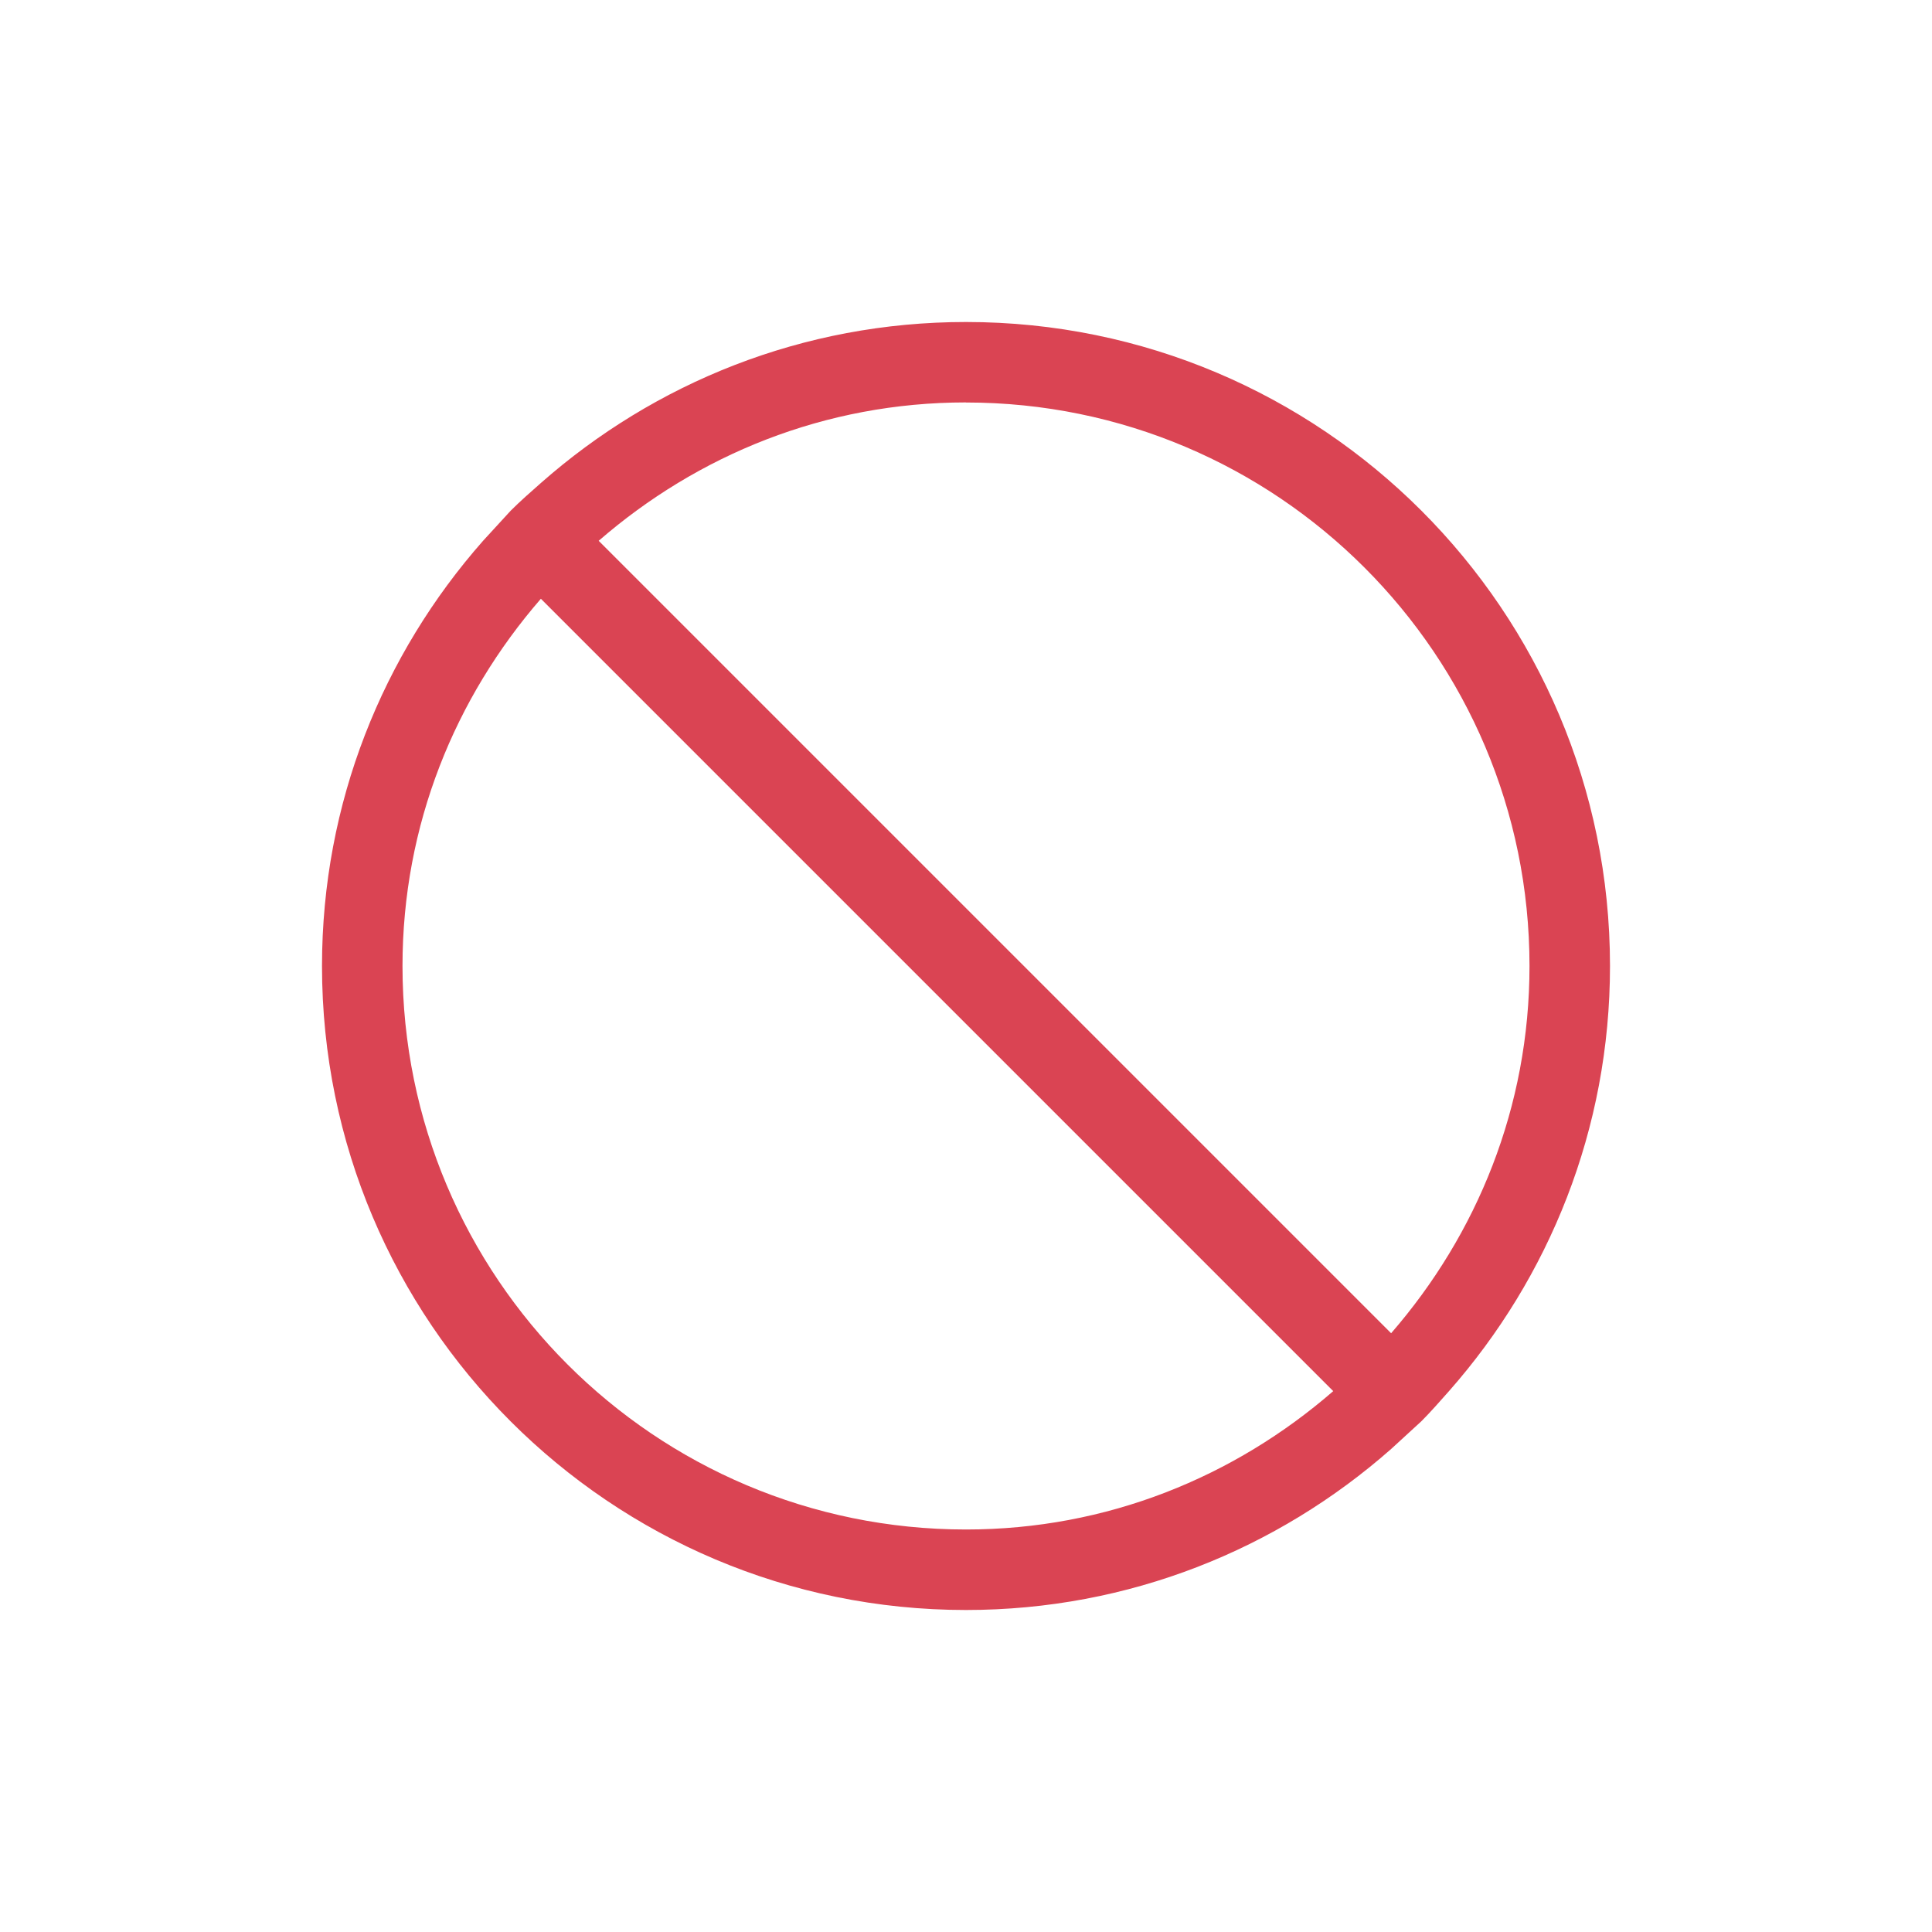
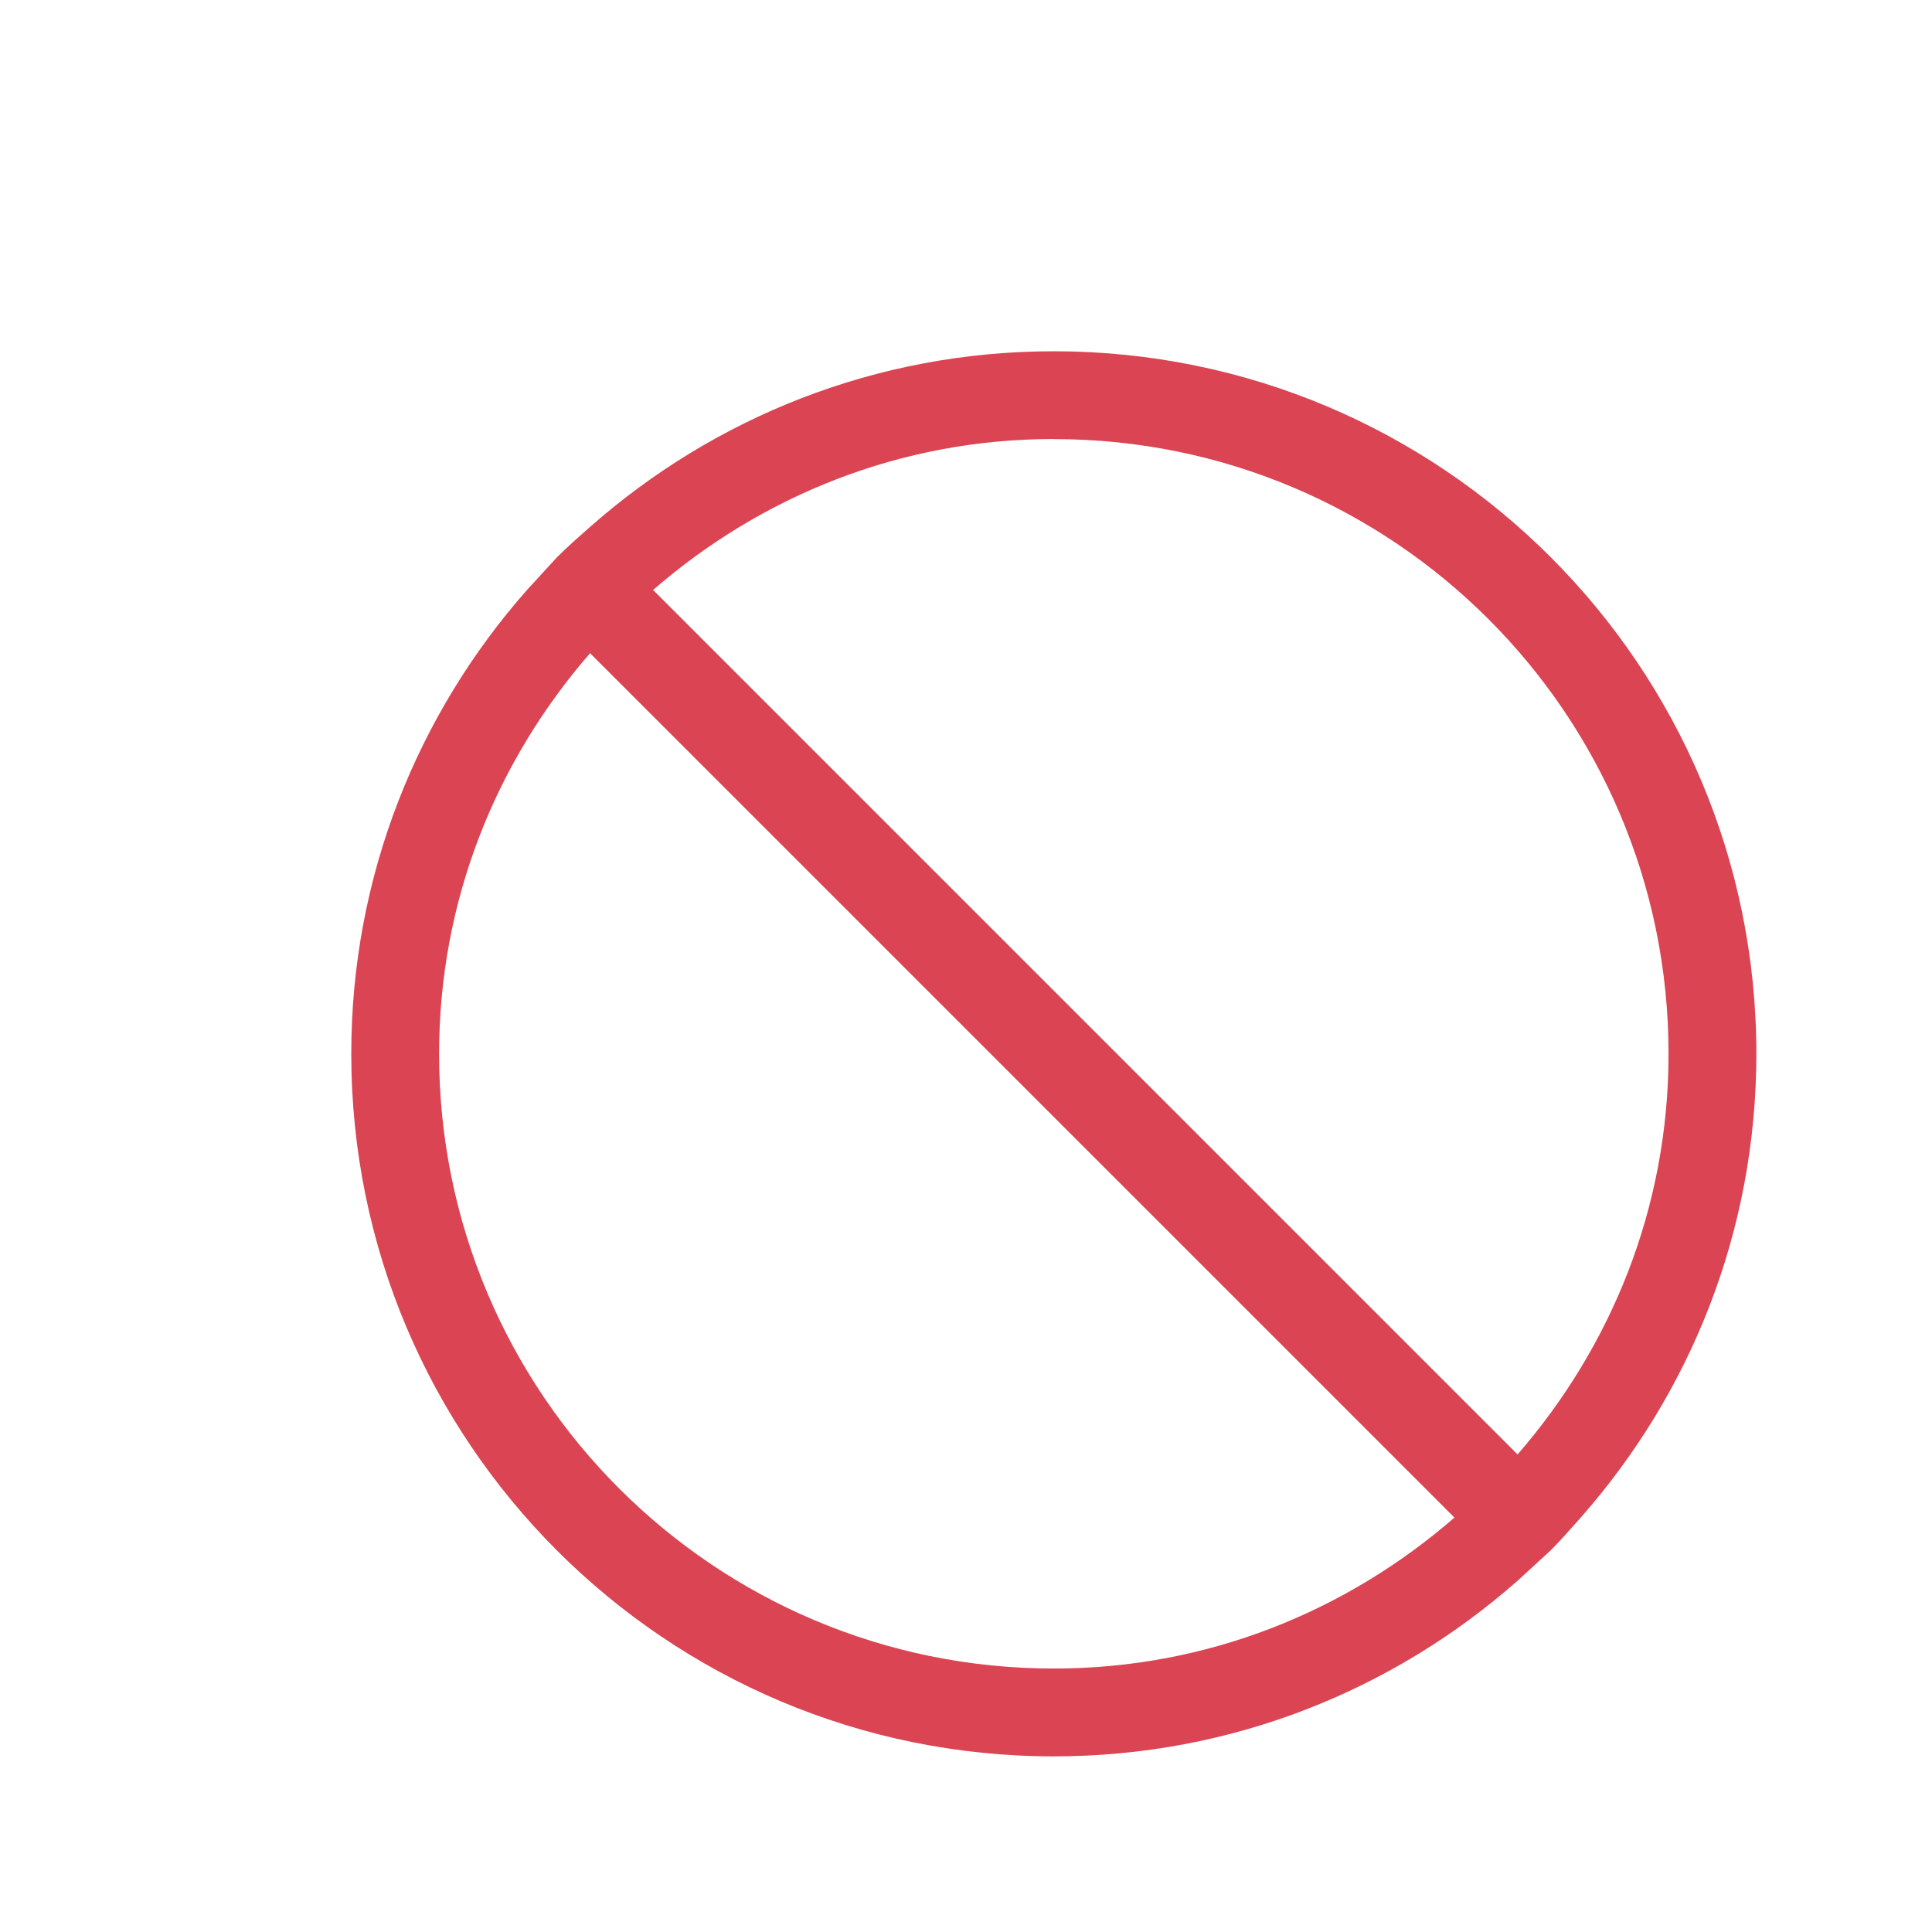
- <svg xmlns="http://www.w3.org/2000/svg" viewBox="0 0 24 24">
+ <svg xmlns="http://www.w3.org/2000/svg" viewBox="0 0 22 22">
  <path d="m12 4c-2.028 0-3.871.757-5.281 2-.126.111-.256.225-.375.344l-.344.375c-1.243 1.41-2 3.254-2 5.281 0 4.418 3.582 8 8 8 2.028 0 3.871-.757 5.281-2l.375-.344c.119-.119.232-.249.344-.375 1.243-1.41 2-3.254 2-5.281 0-4.418-3.582-8-8-8m0 1c3.866 0 7 3.134 7 7 0 1.754-.653 3.334-1.719 4.562l-9.844-9.844c1.228-1.066 2.809-1.719 4.562-1.719m-5.281 2.438l9.844 9.844c-1.228 1.066-2.809 1.719-4.562 1.719-3.866 0-7-3.134-7-7 0-1.754.653-3.334 1.719-4.562" style="fill:#da4453" />
</svg>
